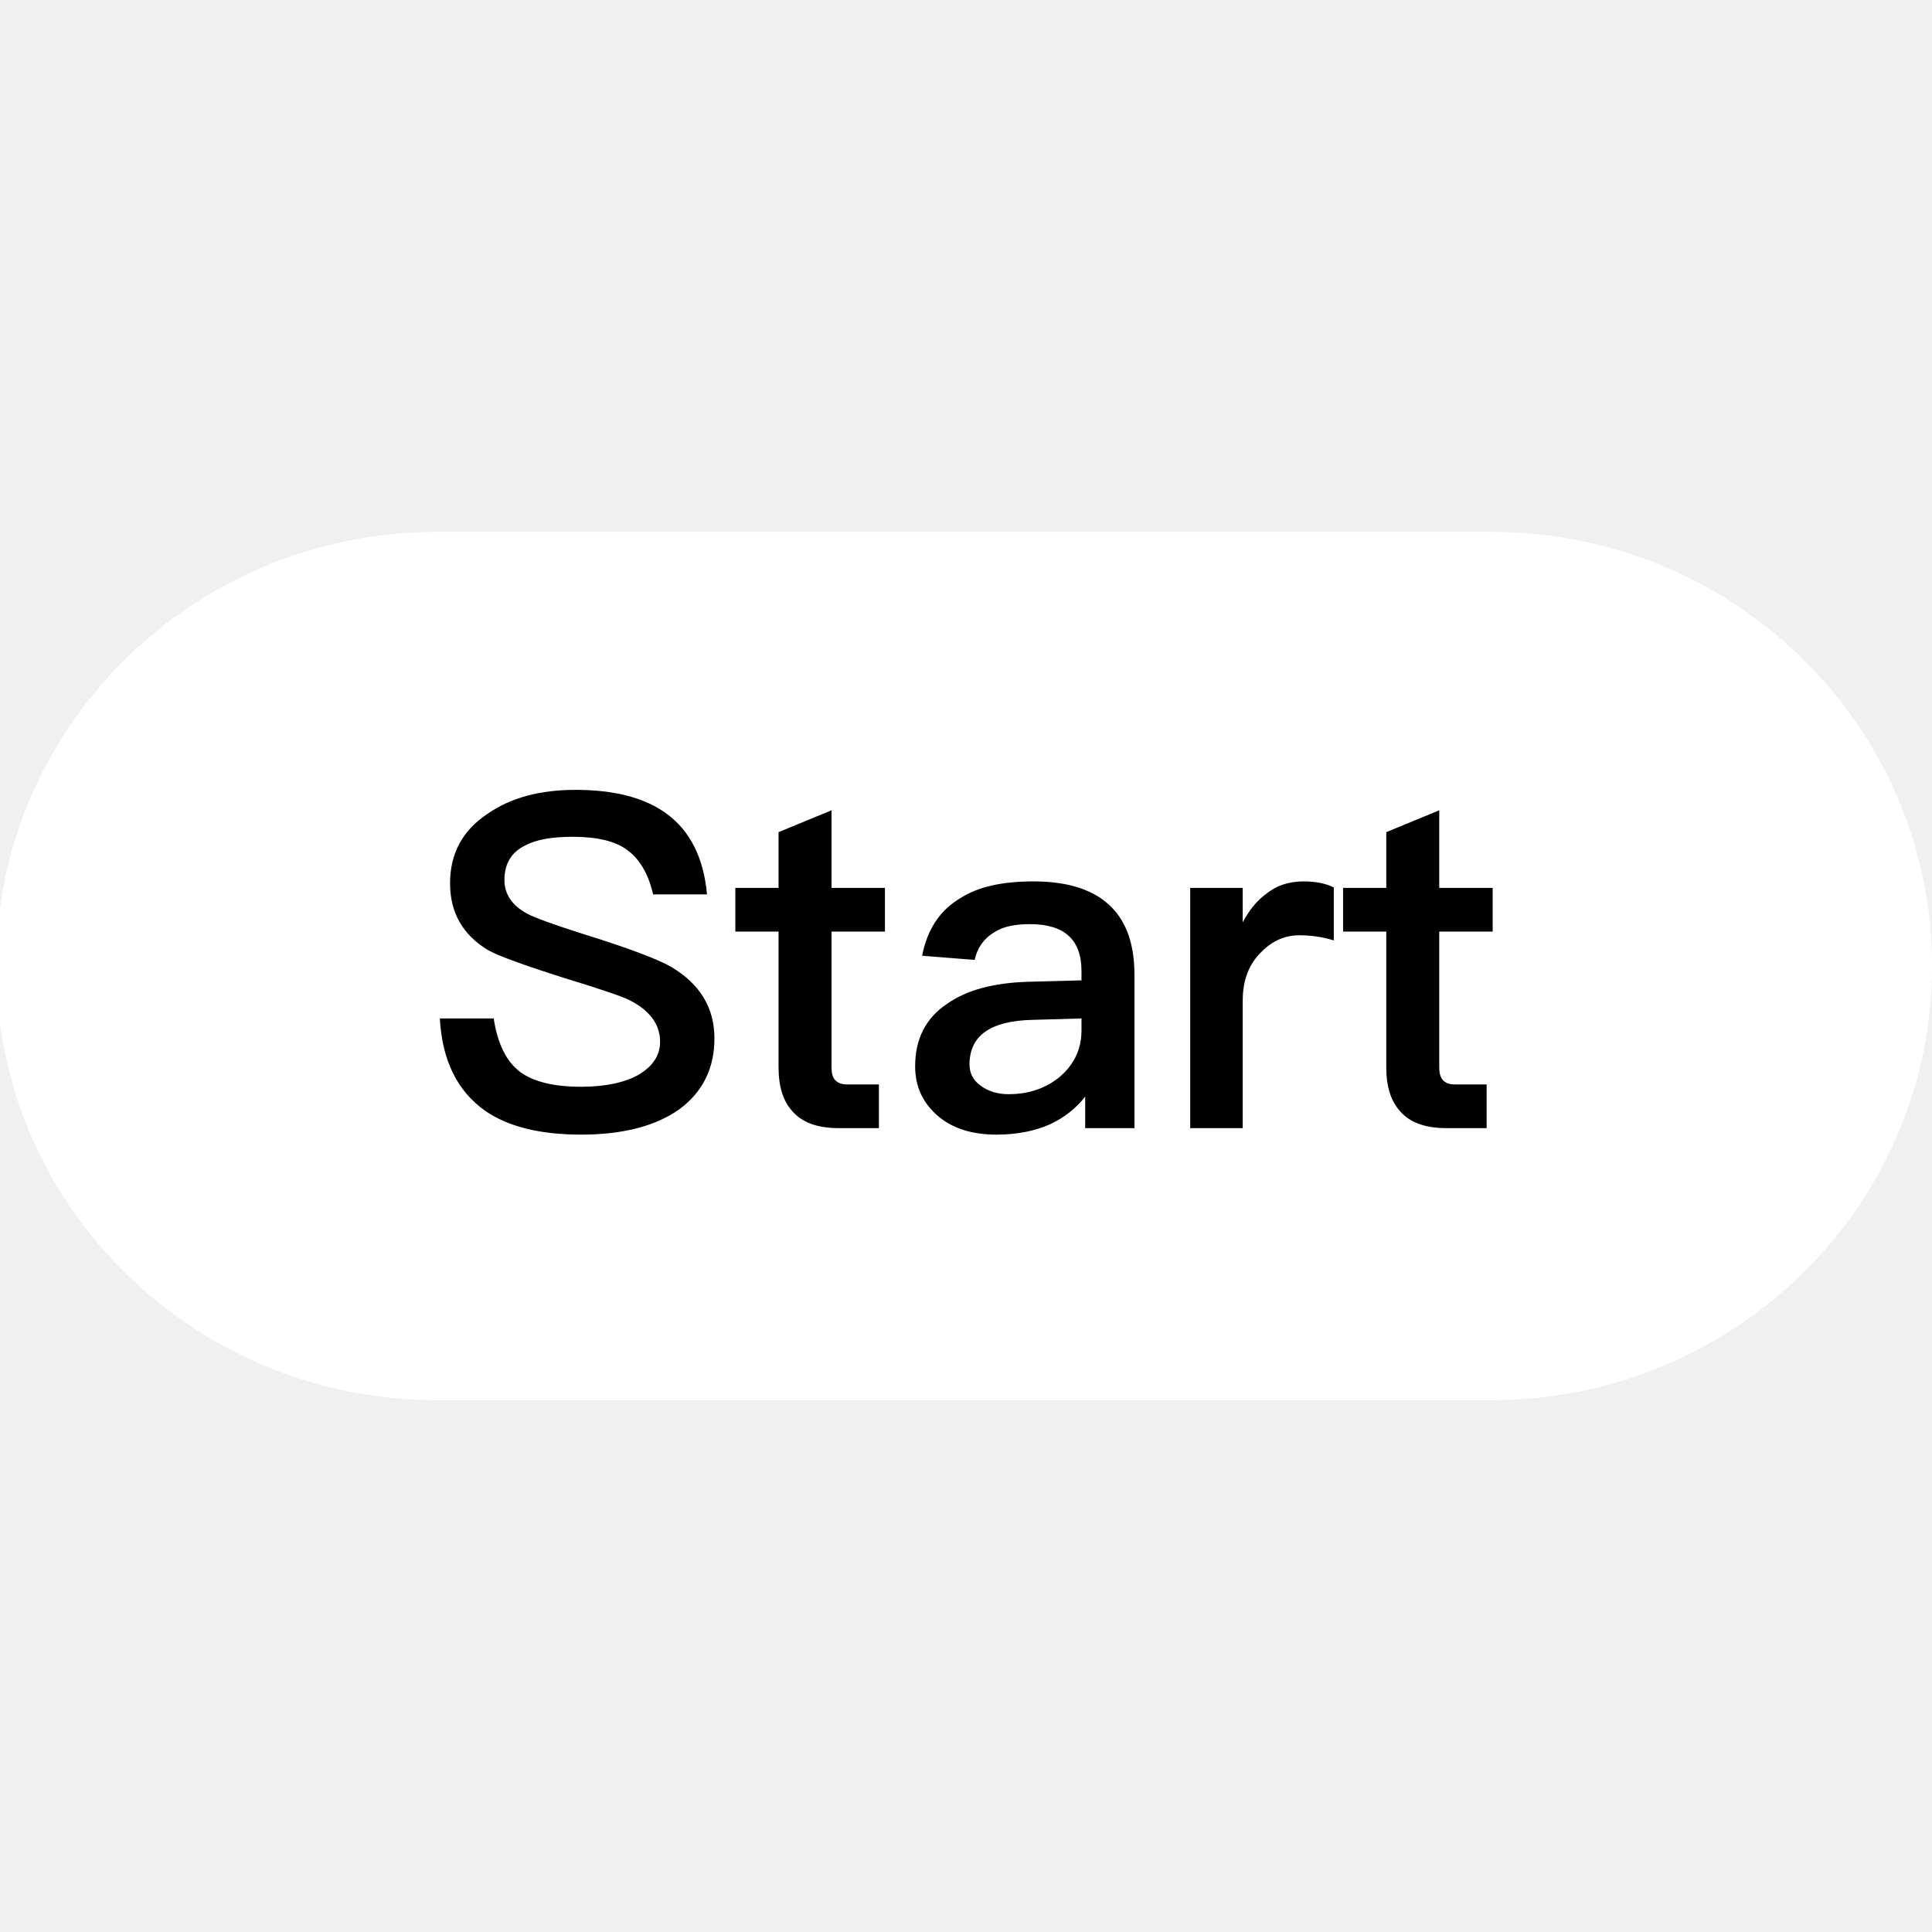
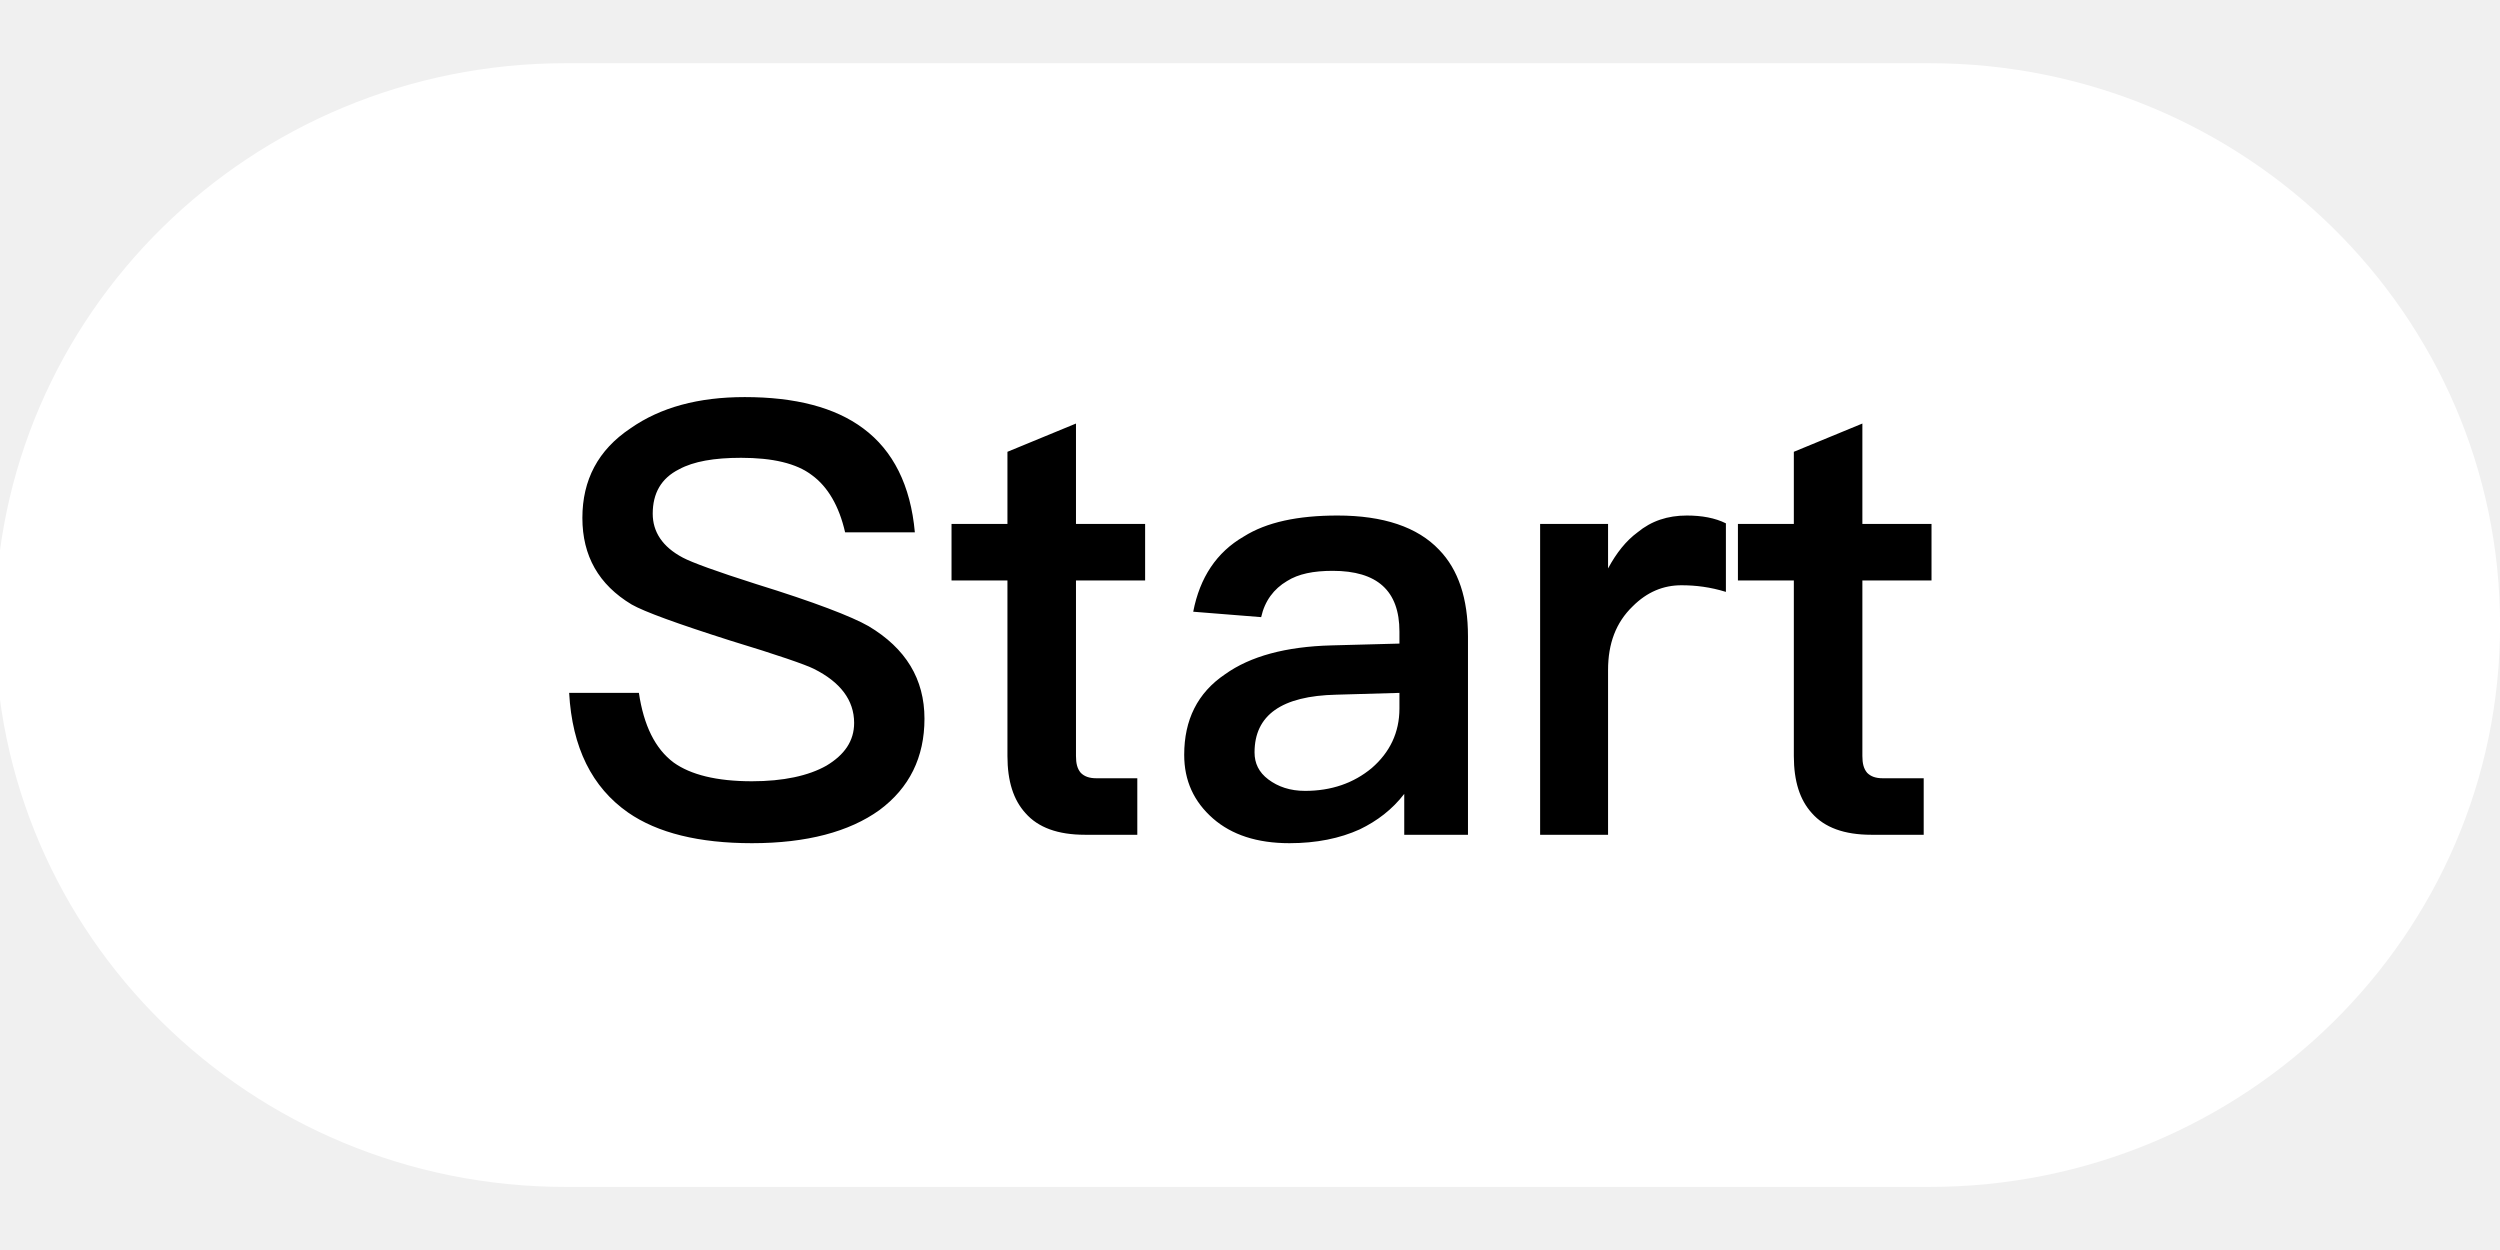
- <svg xmlns="http://www.w3.org/2000/svg" width="32" height="32">
+ <svg xmlns="http://www.w3.org/2000/svg" width="32" height="16" viewBox="0 8 32 16">
  <defs>
    <clipPath id="a">
      <path d="M500 0v500H0V0Z" />
    </clipPath>
    <clipPath id="b">
      <path d="M386.076-11C448.994-11 500 39.208 500 101.144c0 61.935-51.006 112.144-113.924 112.144H113.924C51.005 213.288 0 163.079 0 101.144S51.005-11 113.924-11ZM149.64 55.64c-9.24 0-16.8 2.04-22.8 6.24-6.48 4.32-9.6 10.32-9.6 17.88s3.24 13.32 9.84 17.28c2.52 1.44 9.12 3.84 19.68 7.2 9.48 2.88 15 4.8 16.68 5.64 5.28 2.64 8.04 6.24 8.04 10.8 0 3.6-1.92 6.36-5.52 8.52-3.6 2.04-8.64 3.12-14.88 3.12-7.08 0-12.24-1.32-15.6-3.72-3.72-2.76-6-7.44-6.96-13.92H114.6c.6 10.92 4.56 18.84 11.76 23.88 5.88 4.08 14.16 6.12 24.72 6.12 10.92 0 19.44-2.28 25.44-6.6 6-4.44 9-10.56 9-18.24 0-7.92-3.72-14.04-11.16-18.48-3.36-1.92-10.8-4.8-22.44-8.4-7.92-2.52-12.84-4.32-14.64-5.28-4.08-2.16-6-5.16-6-8.76 0-4.08 1.68-7.08 5.28-8.88 2.88-1.56 6.96-2.28 12.36-2.28 6.24 0 11.04 1.08 14.16 3.48 3.12 2.28 5.4 6.12 6.6 11.4h13.92c-.84-9.36-4.32-16.32-10.32-20.76-5.64-4.2-13.56-6.24-23.64-6.24m118.32 23.64c-7.92 0-14.16 1.32-18.72 4.2-5.4 3.12-8.76 8.16-10.08 15l13.56 1.08c.72-3.24 2.52-5.64 5.16-7.2 2.28-1.44 5.28-2.04 9.12-2.04 8.88 0 13.32 3.96 13.32 12.12v2.4l-13.56.36q-13.68.36-21.24 5.76c-5.52 3.72-8.16 9.12-8.16 16.08 0 5.16 1.92 9.36 5.76 12.72 3.72 3.24 8.76 4.92 15.24 4.92 5.4 0 10.08-.96 14.04-2.76 3.48-1.68 6.48-3.96 8.88-7.08V143H294v-39.6q0-11.34-5.76-17.28c-4.32-4.56-11.16-6.84-20.28-6.84m-52.2-18.36-13.68 5.64v14.4h-11.16v11.28h11.16v35.04c0 5.04 1.2 8.76 3.6 11.4q3.78 4.32 11.88 4.32H228v-11.28h-8.16c-1.44 0-2.4-.36-3.12-1.08-.72-.84-.96-1.92-.96-3.36V92.24h13.8V80.96h-13.8zm121.92 18.36c-3.84 0-7.08 1.08-9.84 3.36-2.28 1.68-4.2 4.08-5.88 7.2v-8.88H308.4V143h13.56v-32.88c0-5.28 1.56-9.48 4.92-12.72 2.88-2.88 6.12-4.2 9.72-4.2 2.88 0 5.76.36 8.88 1.32V80.84c-2.16-1.08-4.8-1.56-7.8-1.56m35.04-18.36-13.68 5.64v14.4h-11.16v11.28h11.16v35.04c0 5.04 1.2 8.76 3.6 11.4q3.78 4.32 11.88 4.32h10.44v-11.28h-8.16c-1.44 0-2.4-.36-3.12-1.08-.72-.84-.96-1.92-.96-3.36V92.24h13.8V80.96h-13.8zm-92.4 53.76v3.12c0 4.8-1.92 8.76-5.52 11.88-3.6 3-8.04 4.56-13.32 4.56-3 0-5.4-.84-7.32-2.28s-2.76-3.24-2.76-5.4c0-7.44 5.4-11.28 16.32-11.52z" />
    </clipPath>
  </defs>
  <path d="M6.165 12.133h20.593v7.87H6.165z" style="fill:#000;stroke-width:1.327" />
  <g clip-path="url(#a)" transform="matrix(.06413 0 0 .06413 0 -.105)">
    <g clip-path="url(#b)" transform="translate(-1 150)">
      <path fill="#fff" d="M500-11v224.288H1V-11z" />
    </g>
  </g>
</svg>
